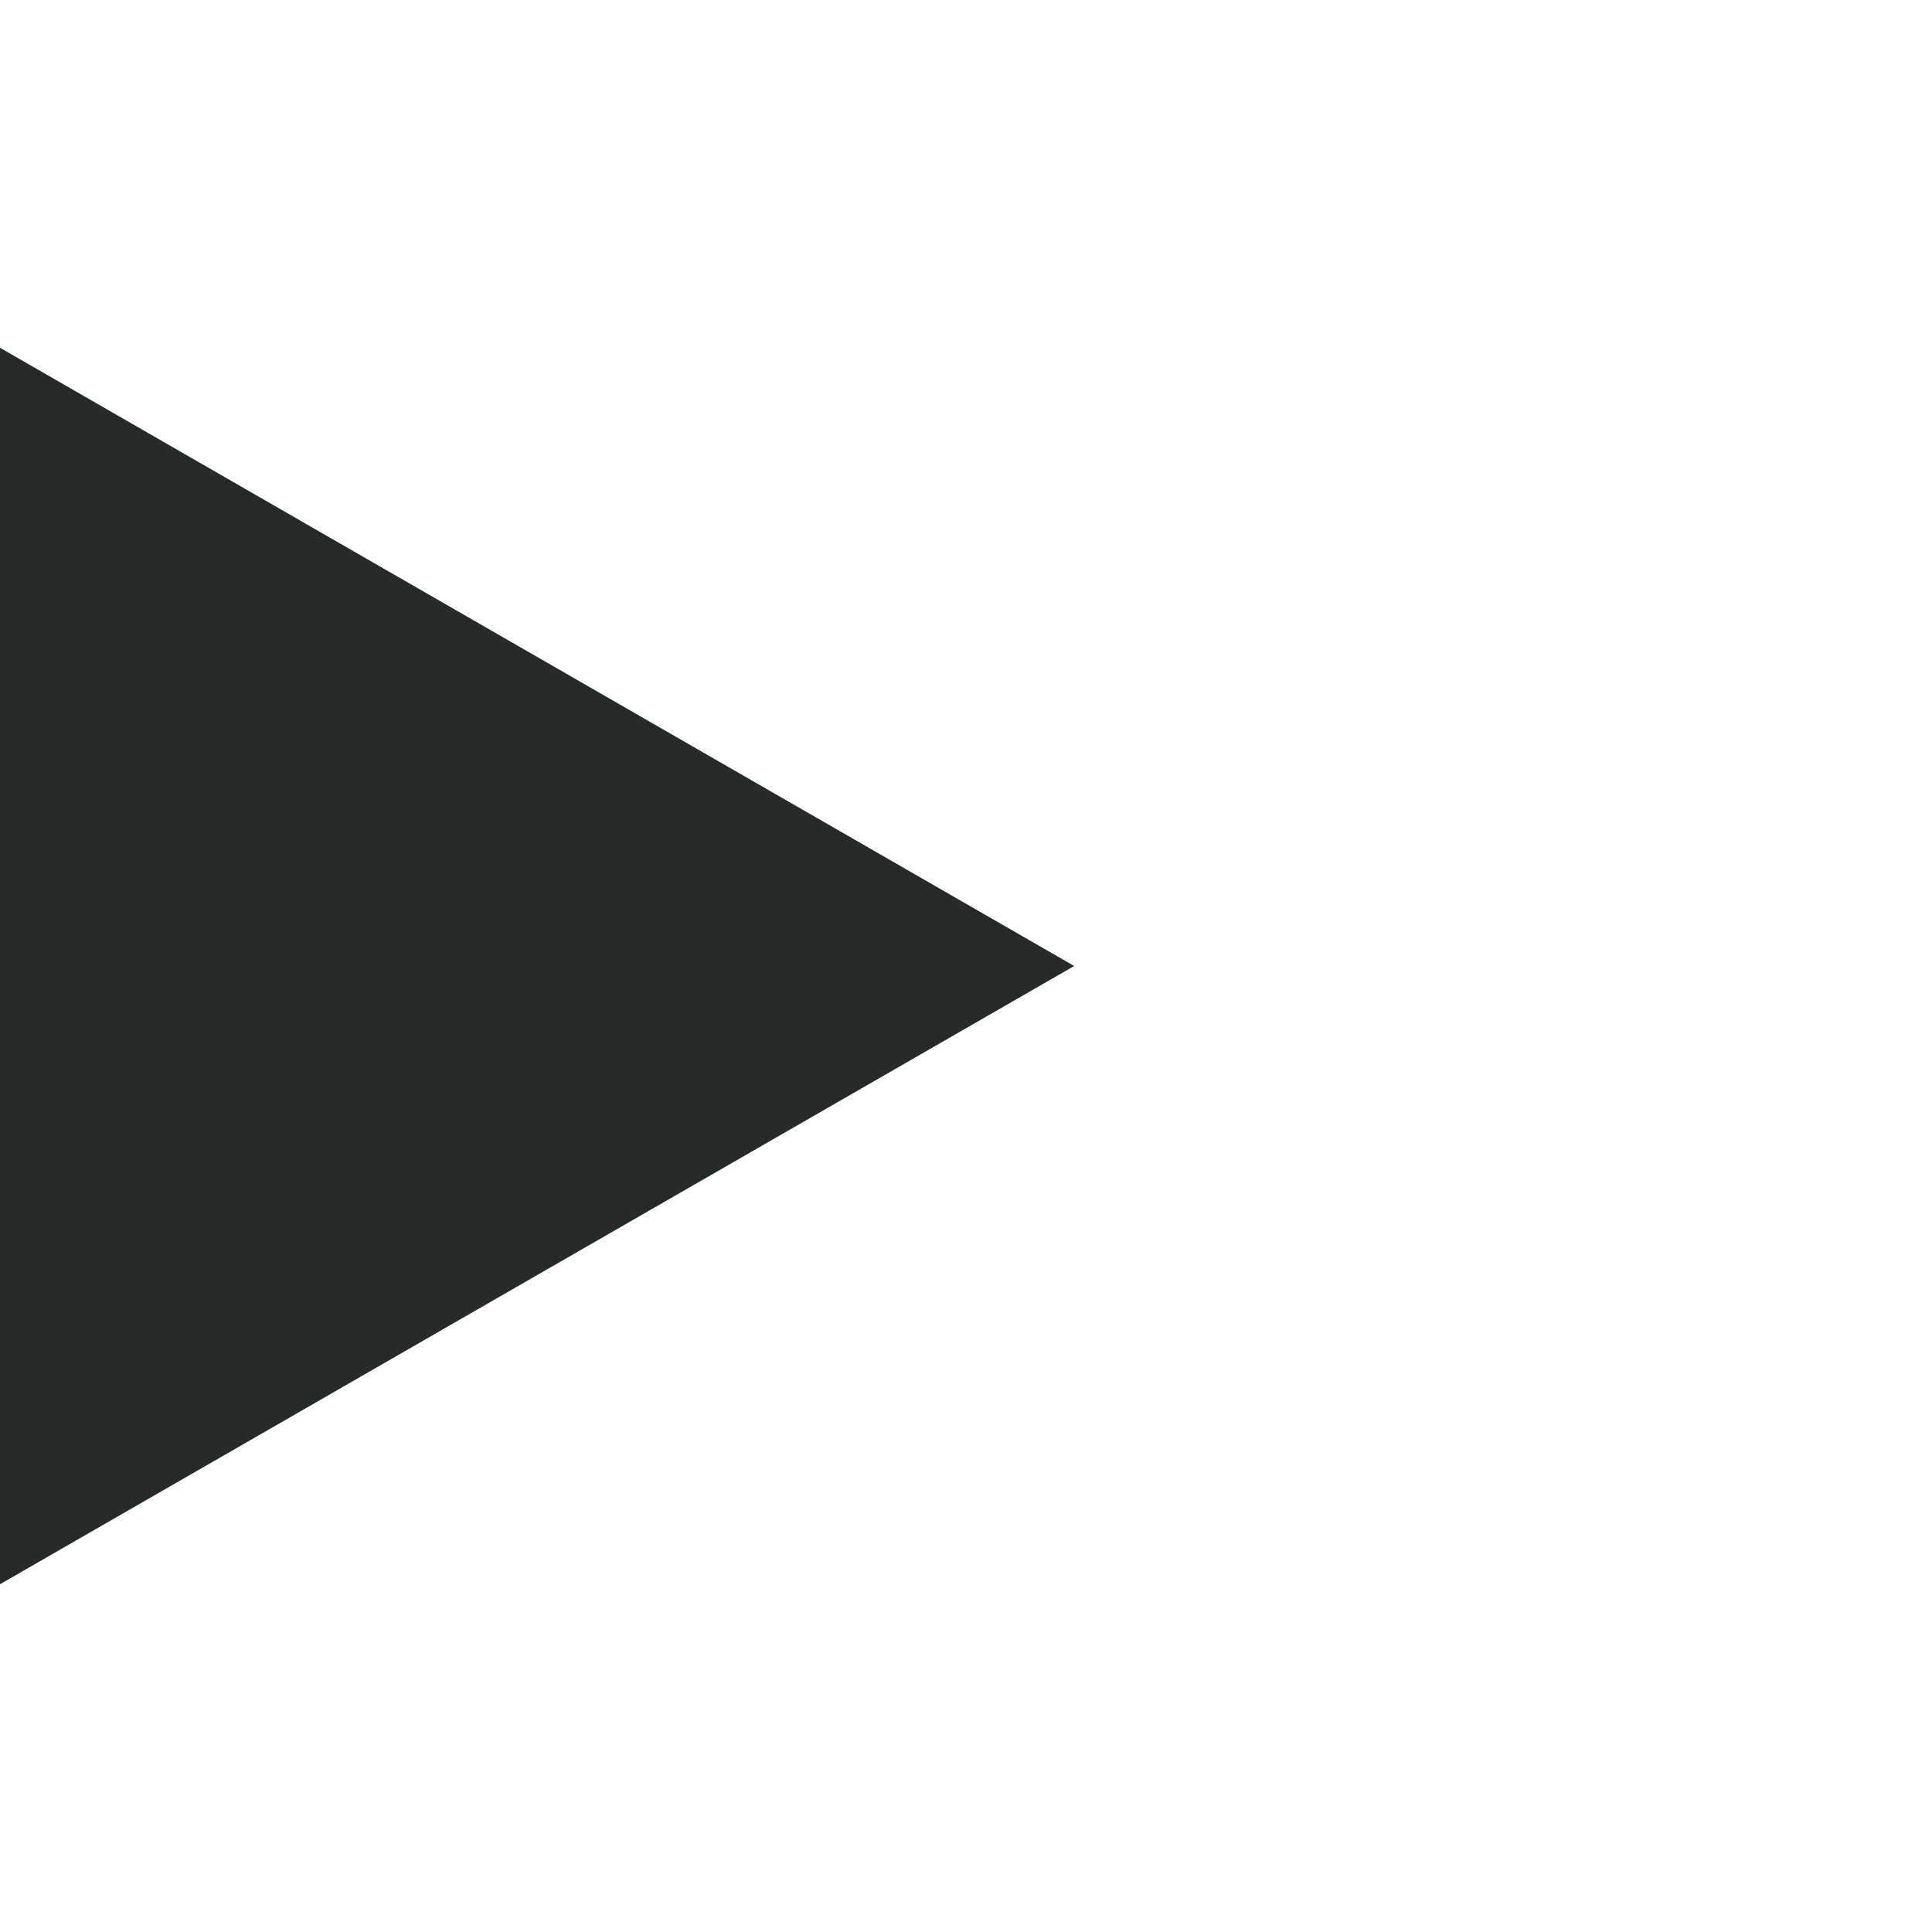
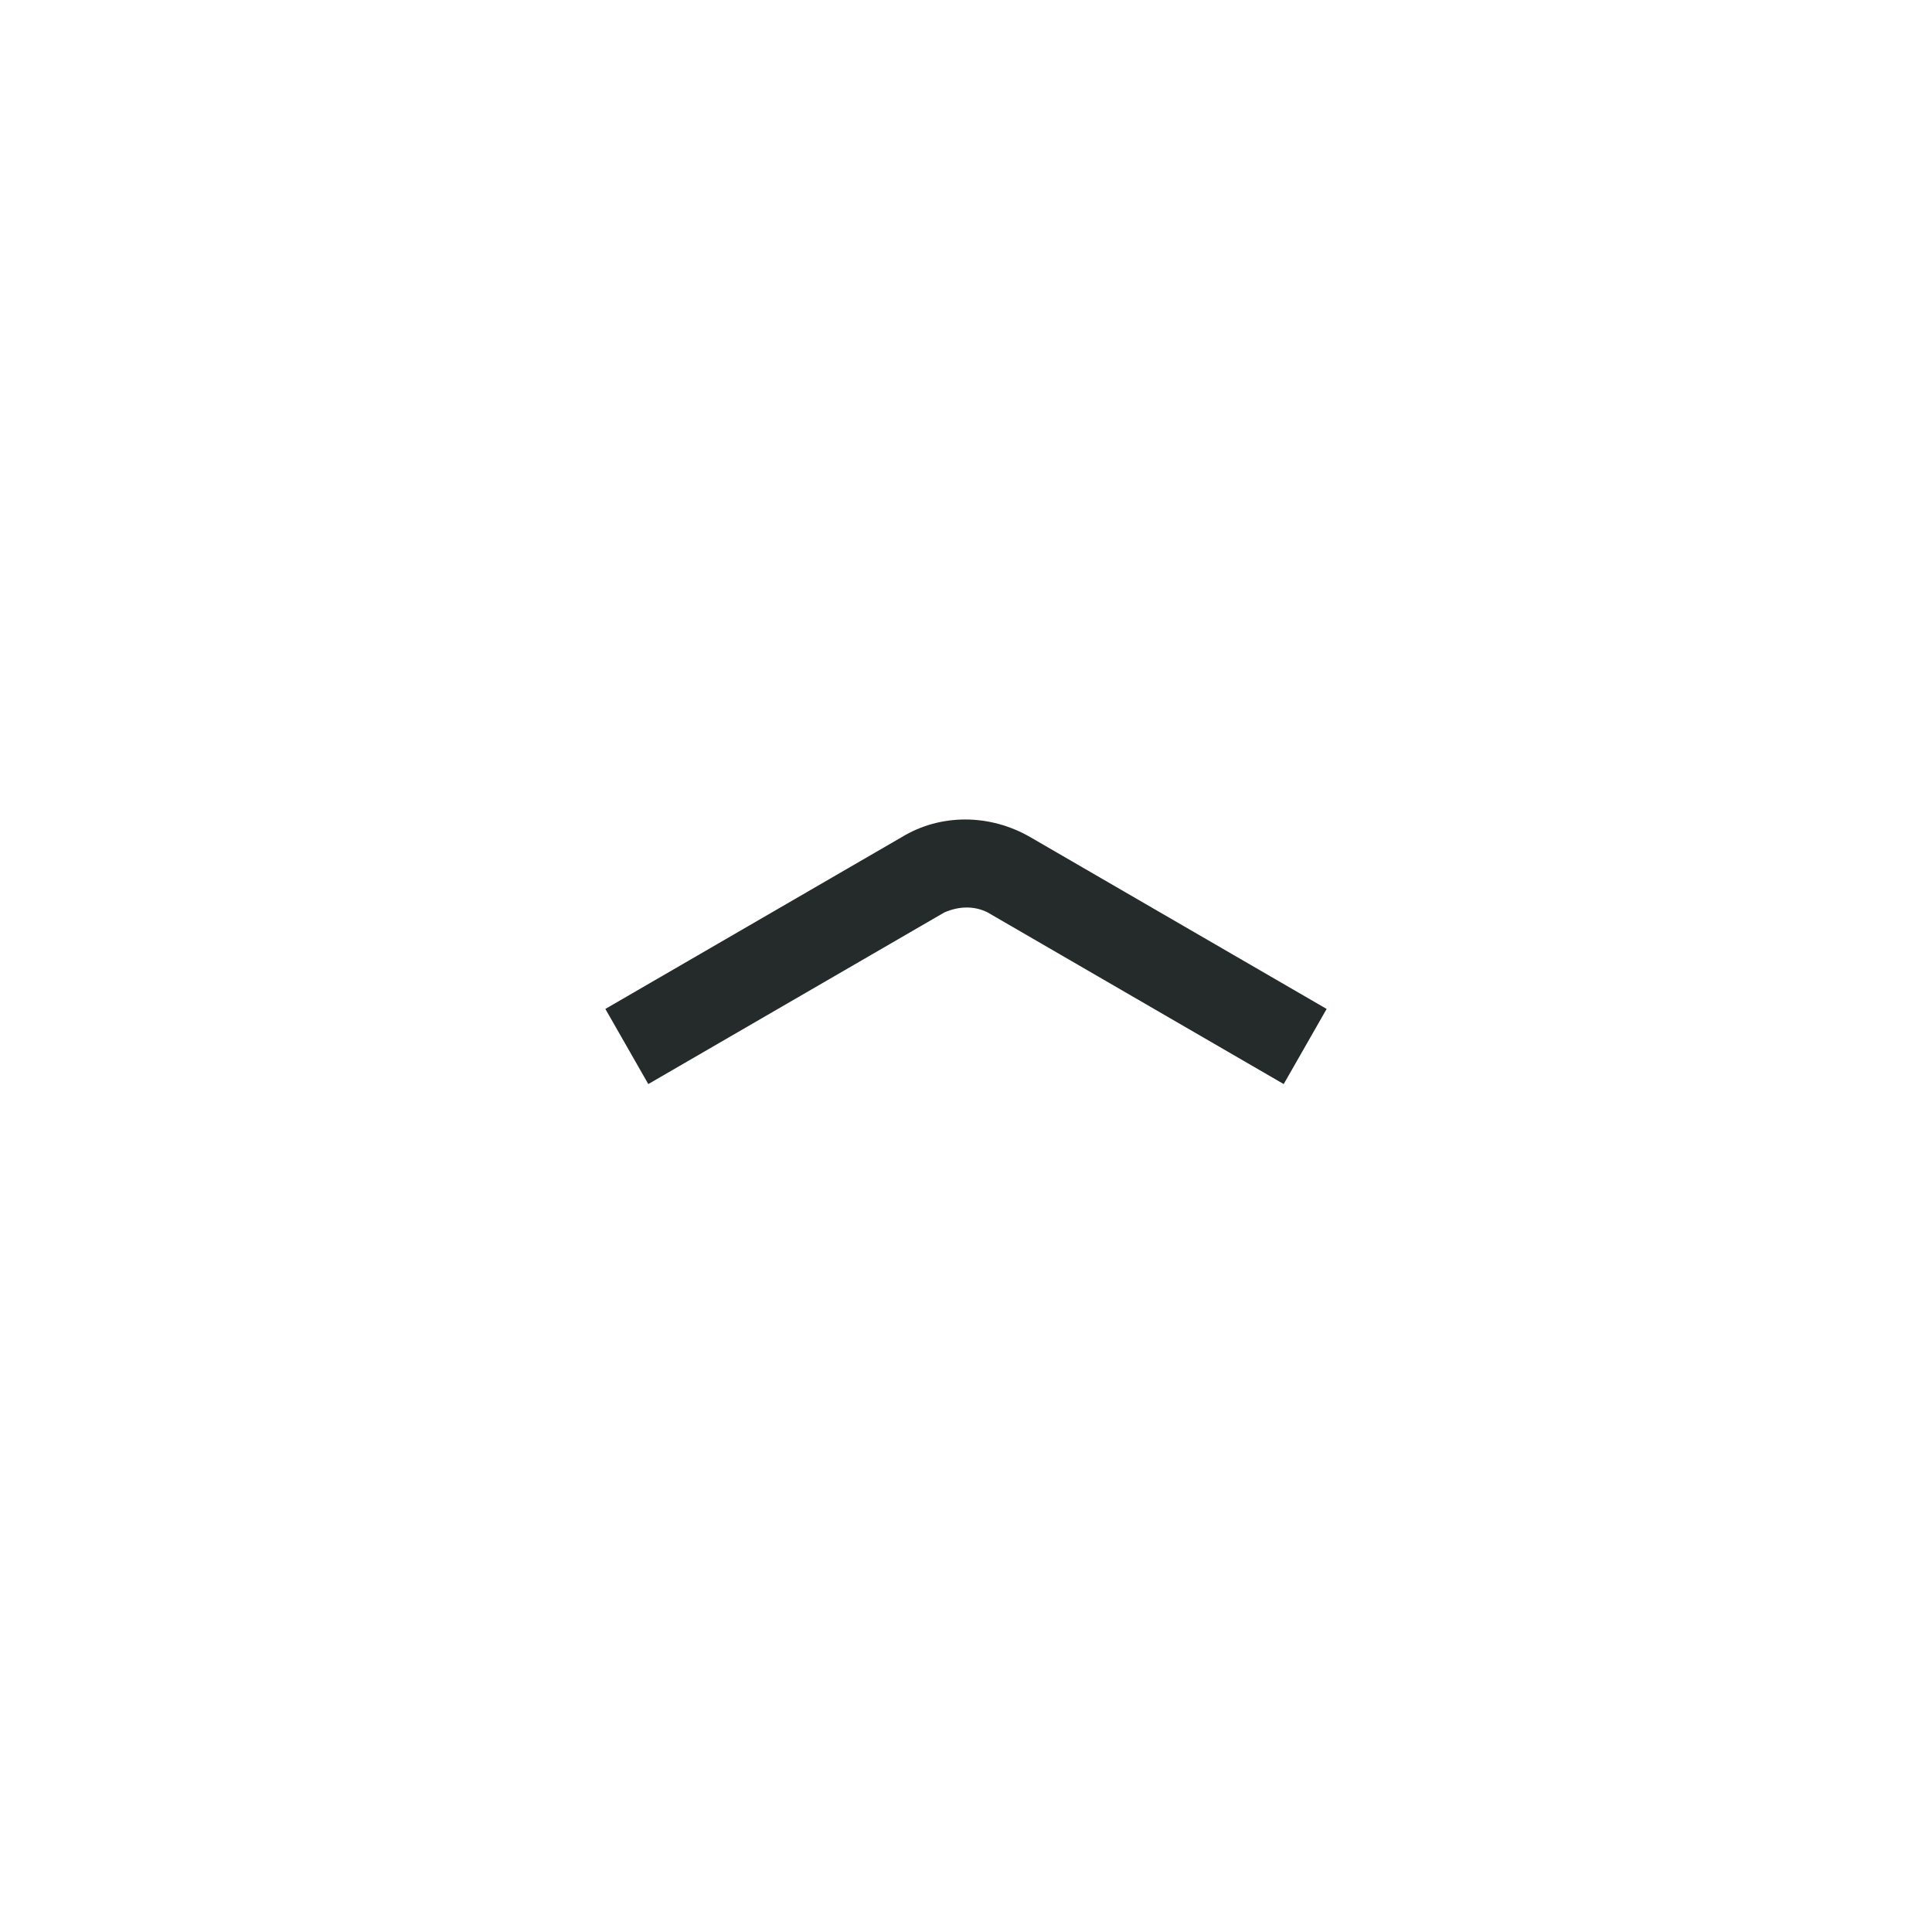
- <svg xmlns="http://www.w3.org/2000/svg" version="1.1" id="图层_1" x="0px" y="0px" viewBox="0 0 50 50" style="enable-background:new 0 0 50 50;" xml:space="preserve">
+ <svg xmlns="http://www.w3.org/2000/svg" version="1.1" id="图层_2" x="0px" y="0px" viewBox="0 0 90 90" style="enable-background:new 0 0 90 90;" xml:space="preserve">
  <style type="text/css">
	.st0{fill:#252B2A;}
</style>
-   <polygon id="XMLID_1_" class="st0" points="0,9 27.8,25 0,41 " />
+   <path id="XMLID_3_" class="st0" d="M59.8,50.5l-13.8-8c-0.6-0.3-1.3-0.3-2,0l-13.8,8l-2-3.5L42,39c1.8-1.1,4.1-1.1,6,0l13.8,8  L59.8,50.5z" />
</svg>
